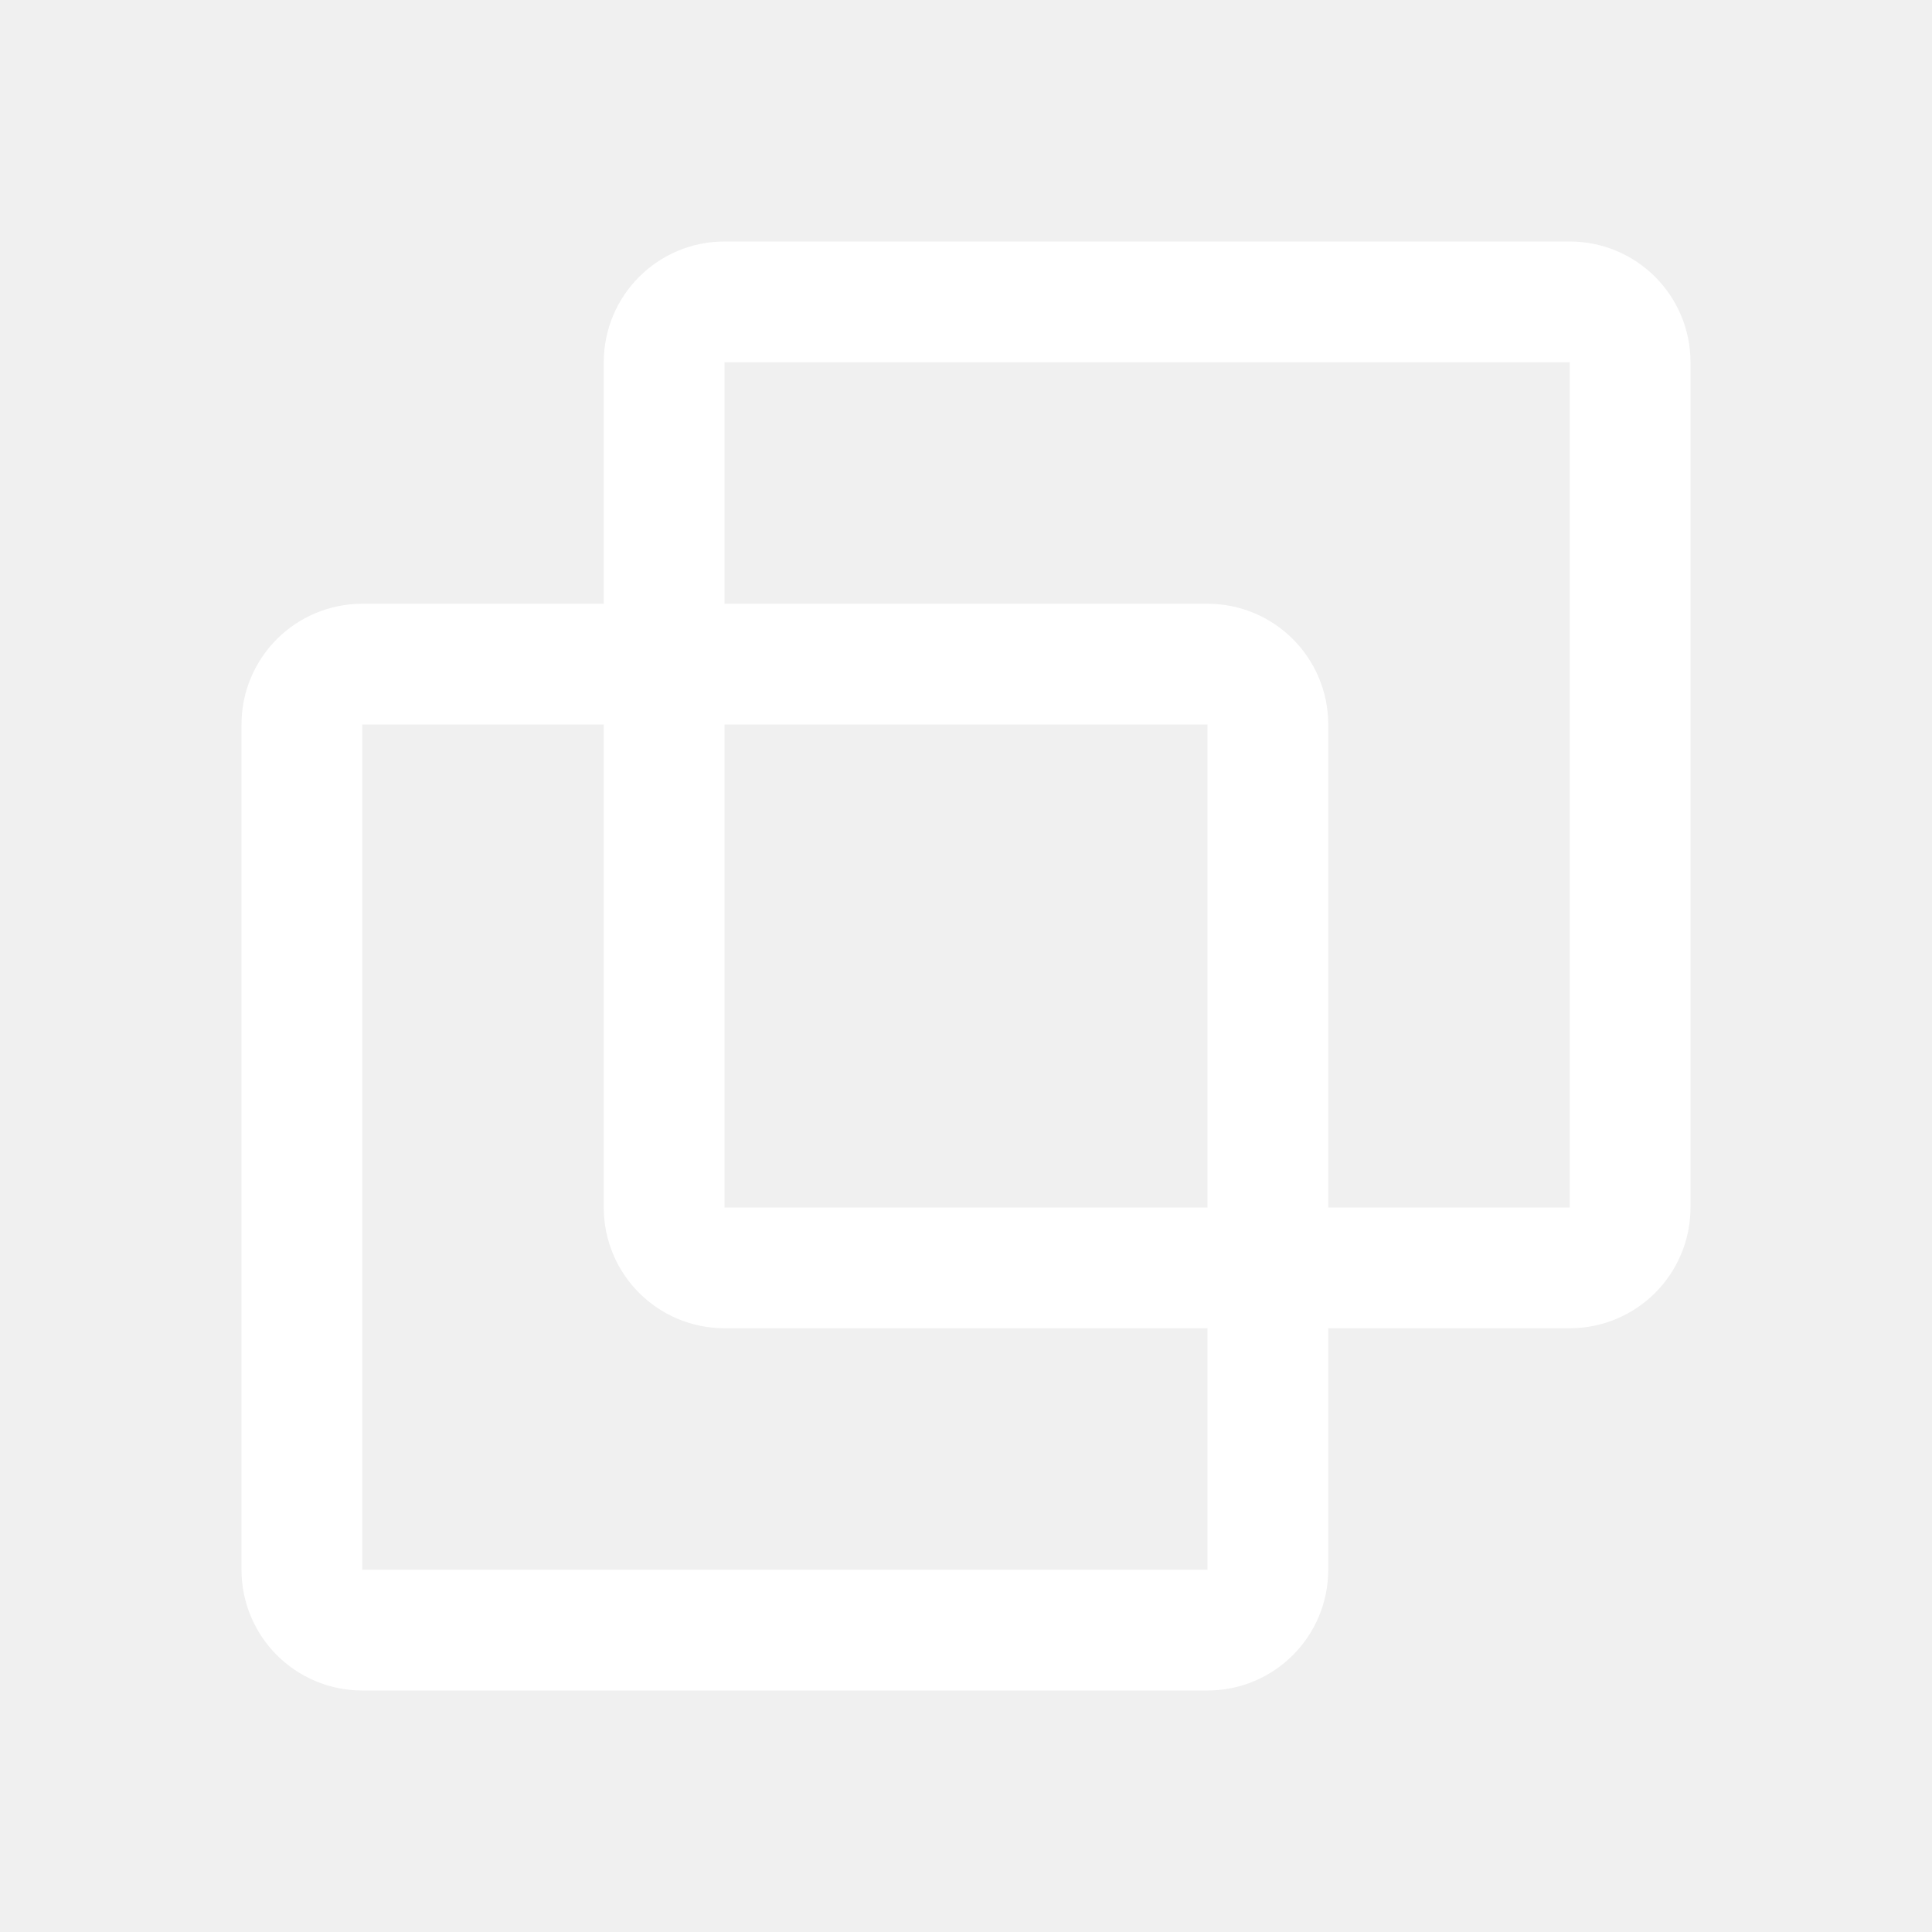
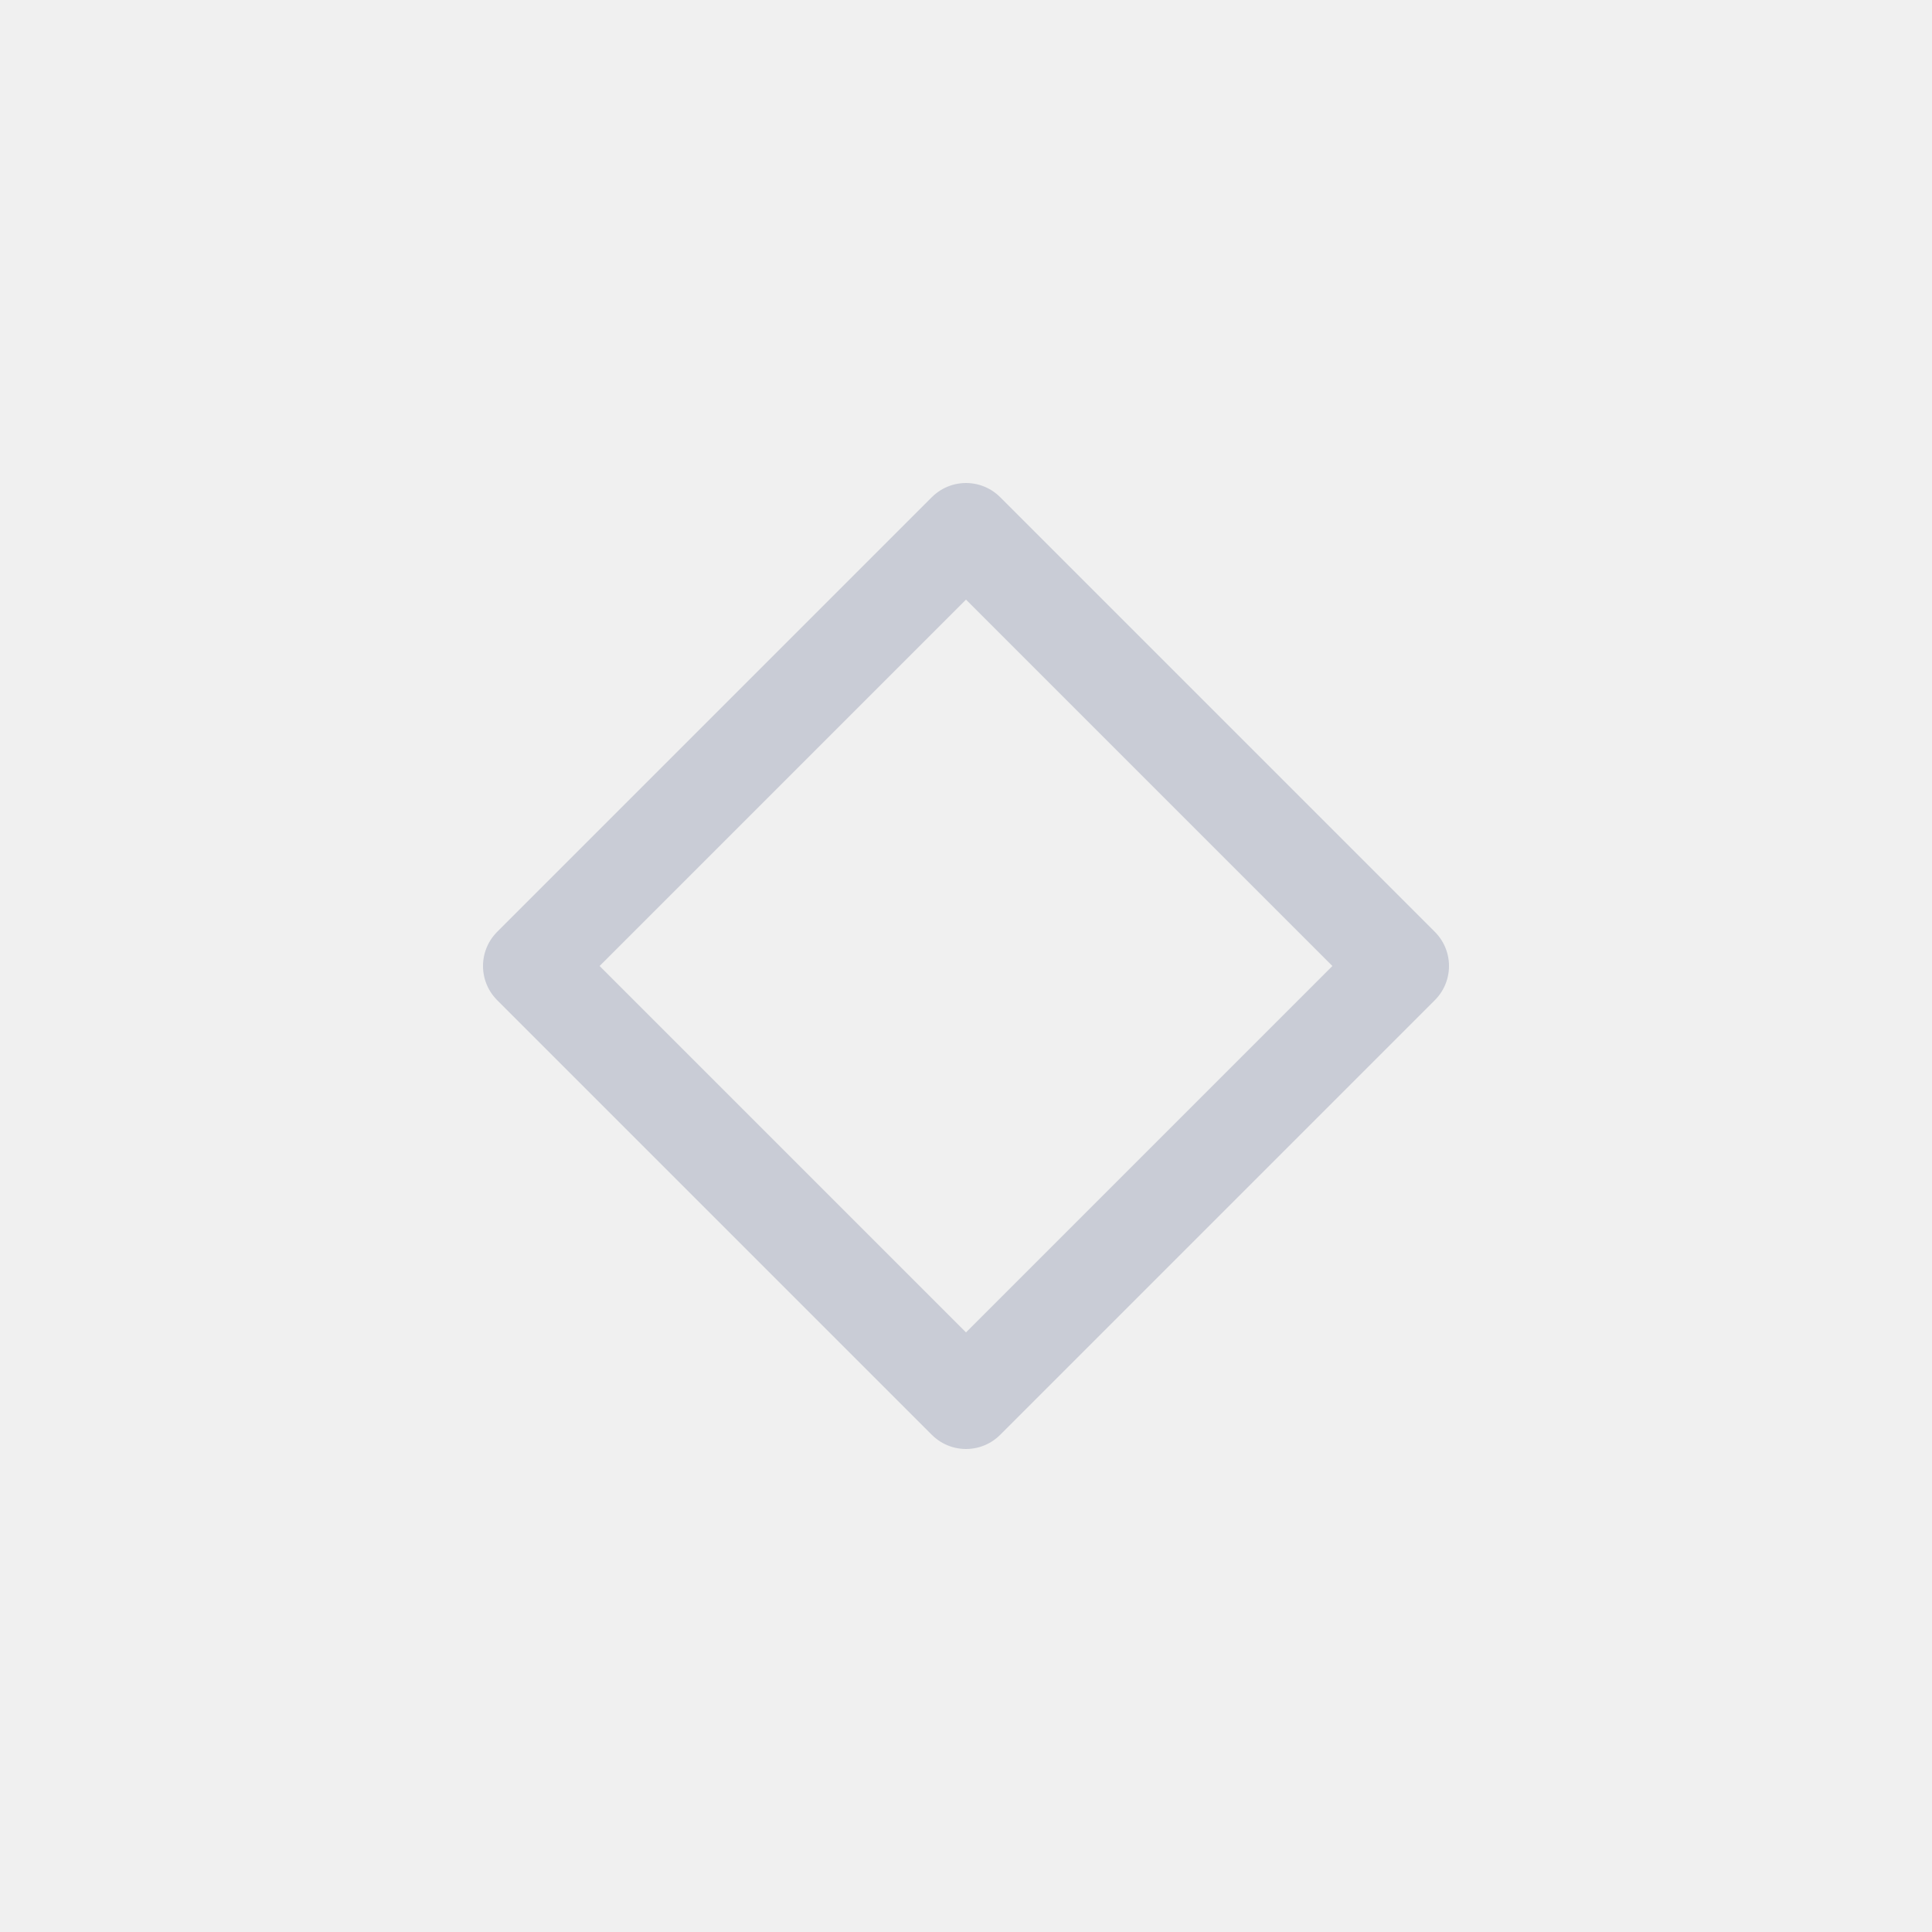
- <svg xmlns="http://www.w3.org/2000/svg" width="16" height="16" viewBox="0 0 16 16">
-   <rect x="5.5" y="2.5" width="8" height="8" rx="0.5" fill="none" stroke="#FFFFFF" stroke-width="1" />
-   <rect x="2.5" y="5.5" width="8" height="8" rx="0.5" fill="none" stroke="#FFFFFF" stroke-width="1" />
+ <svg xmlns="http://www.w3.org/2000/svg" width="20" height="20" viewBox="0 0 20 20" fill="none">
+   <path d="M14.5 10L10 5.5L5.5 10L10 14.5L14.5 10Z" stroke="#C9CCD6" stroke-linecap="round" stroke-linejoin="round" />
</svg>
